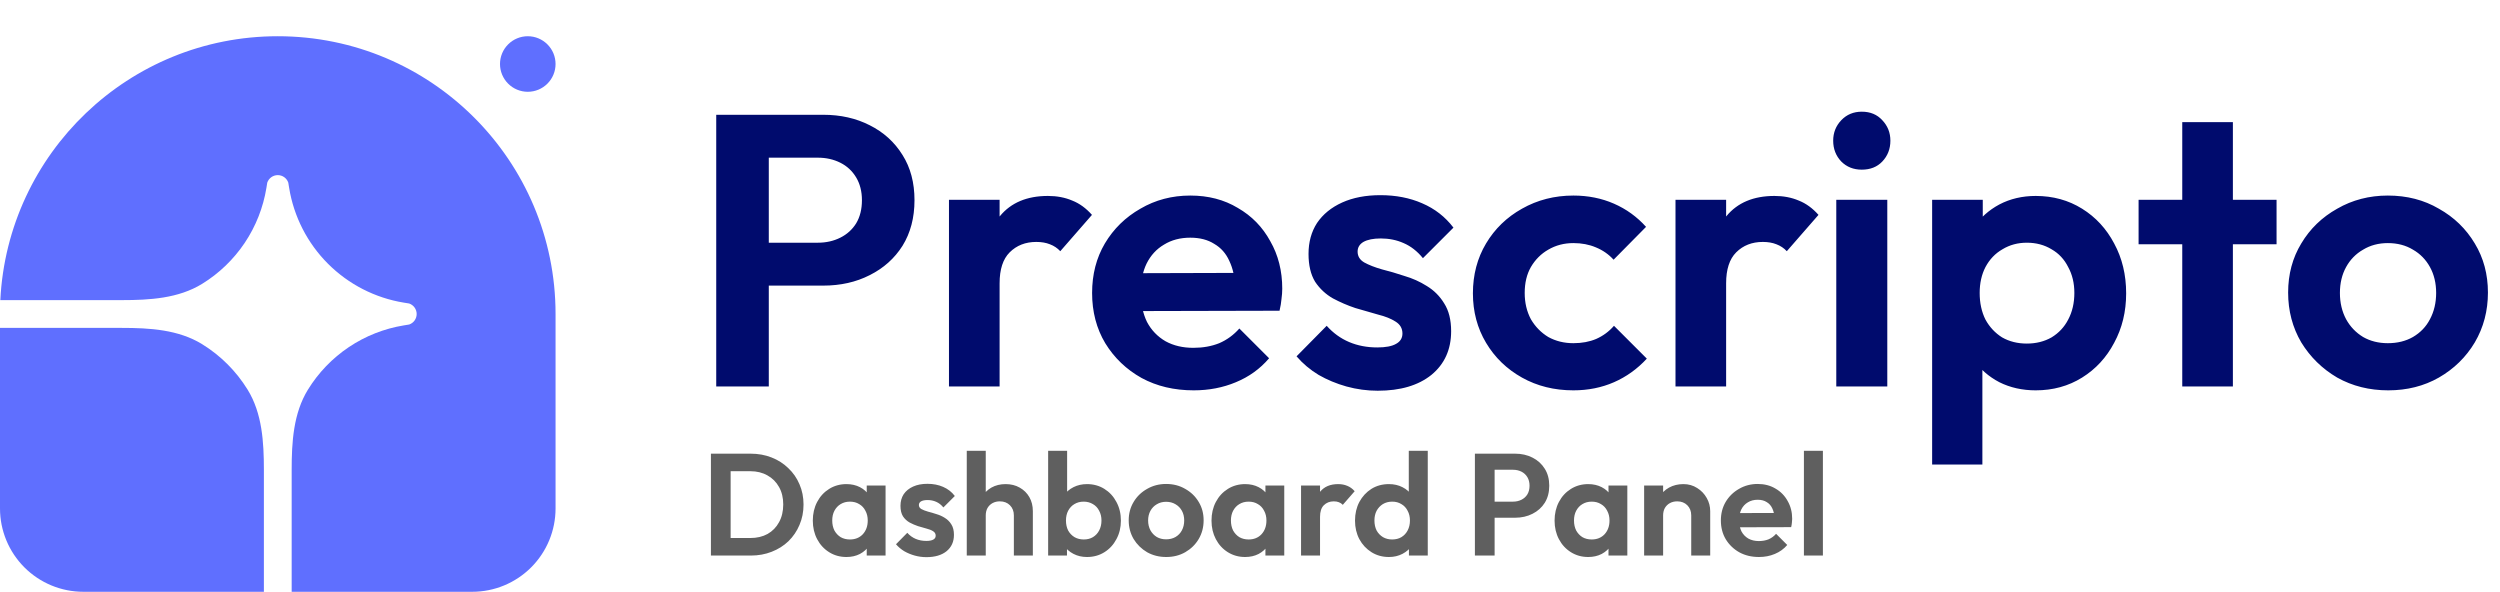
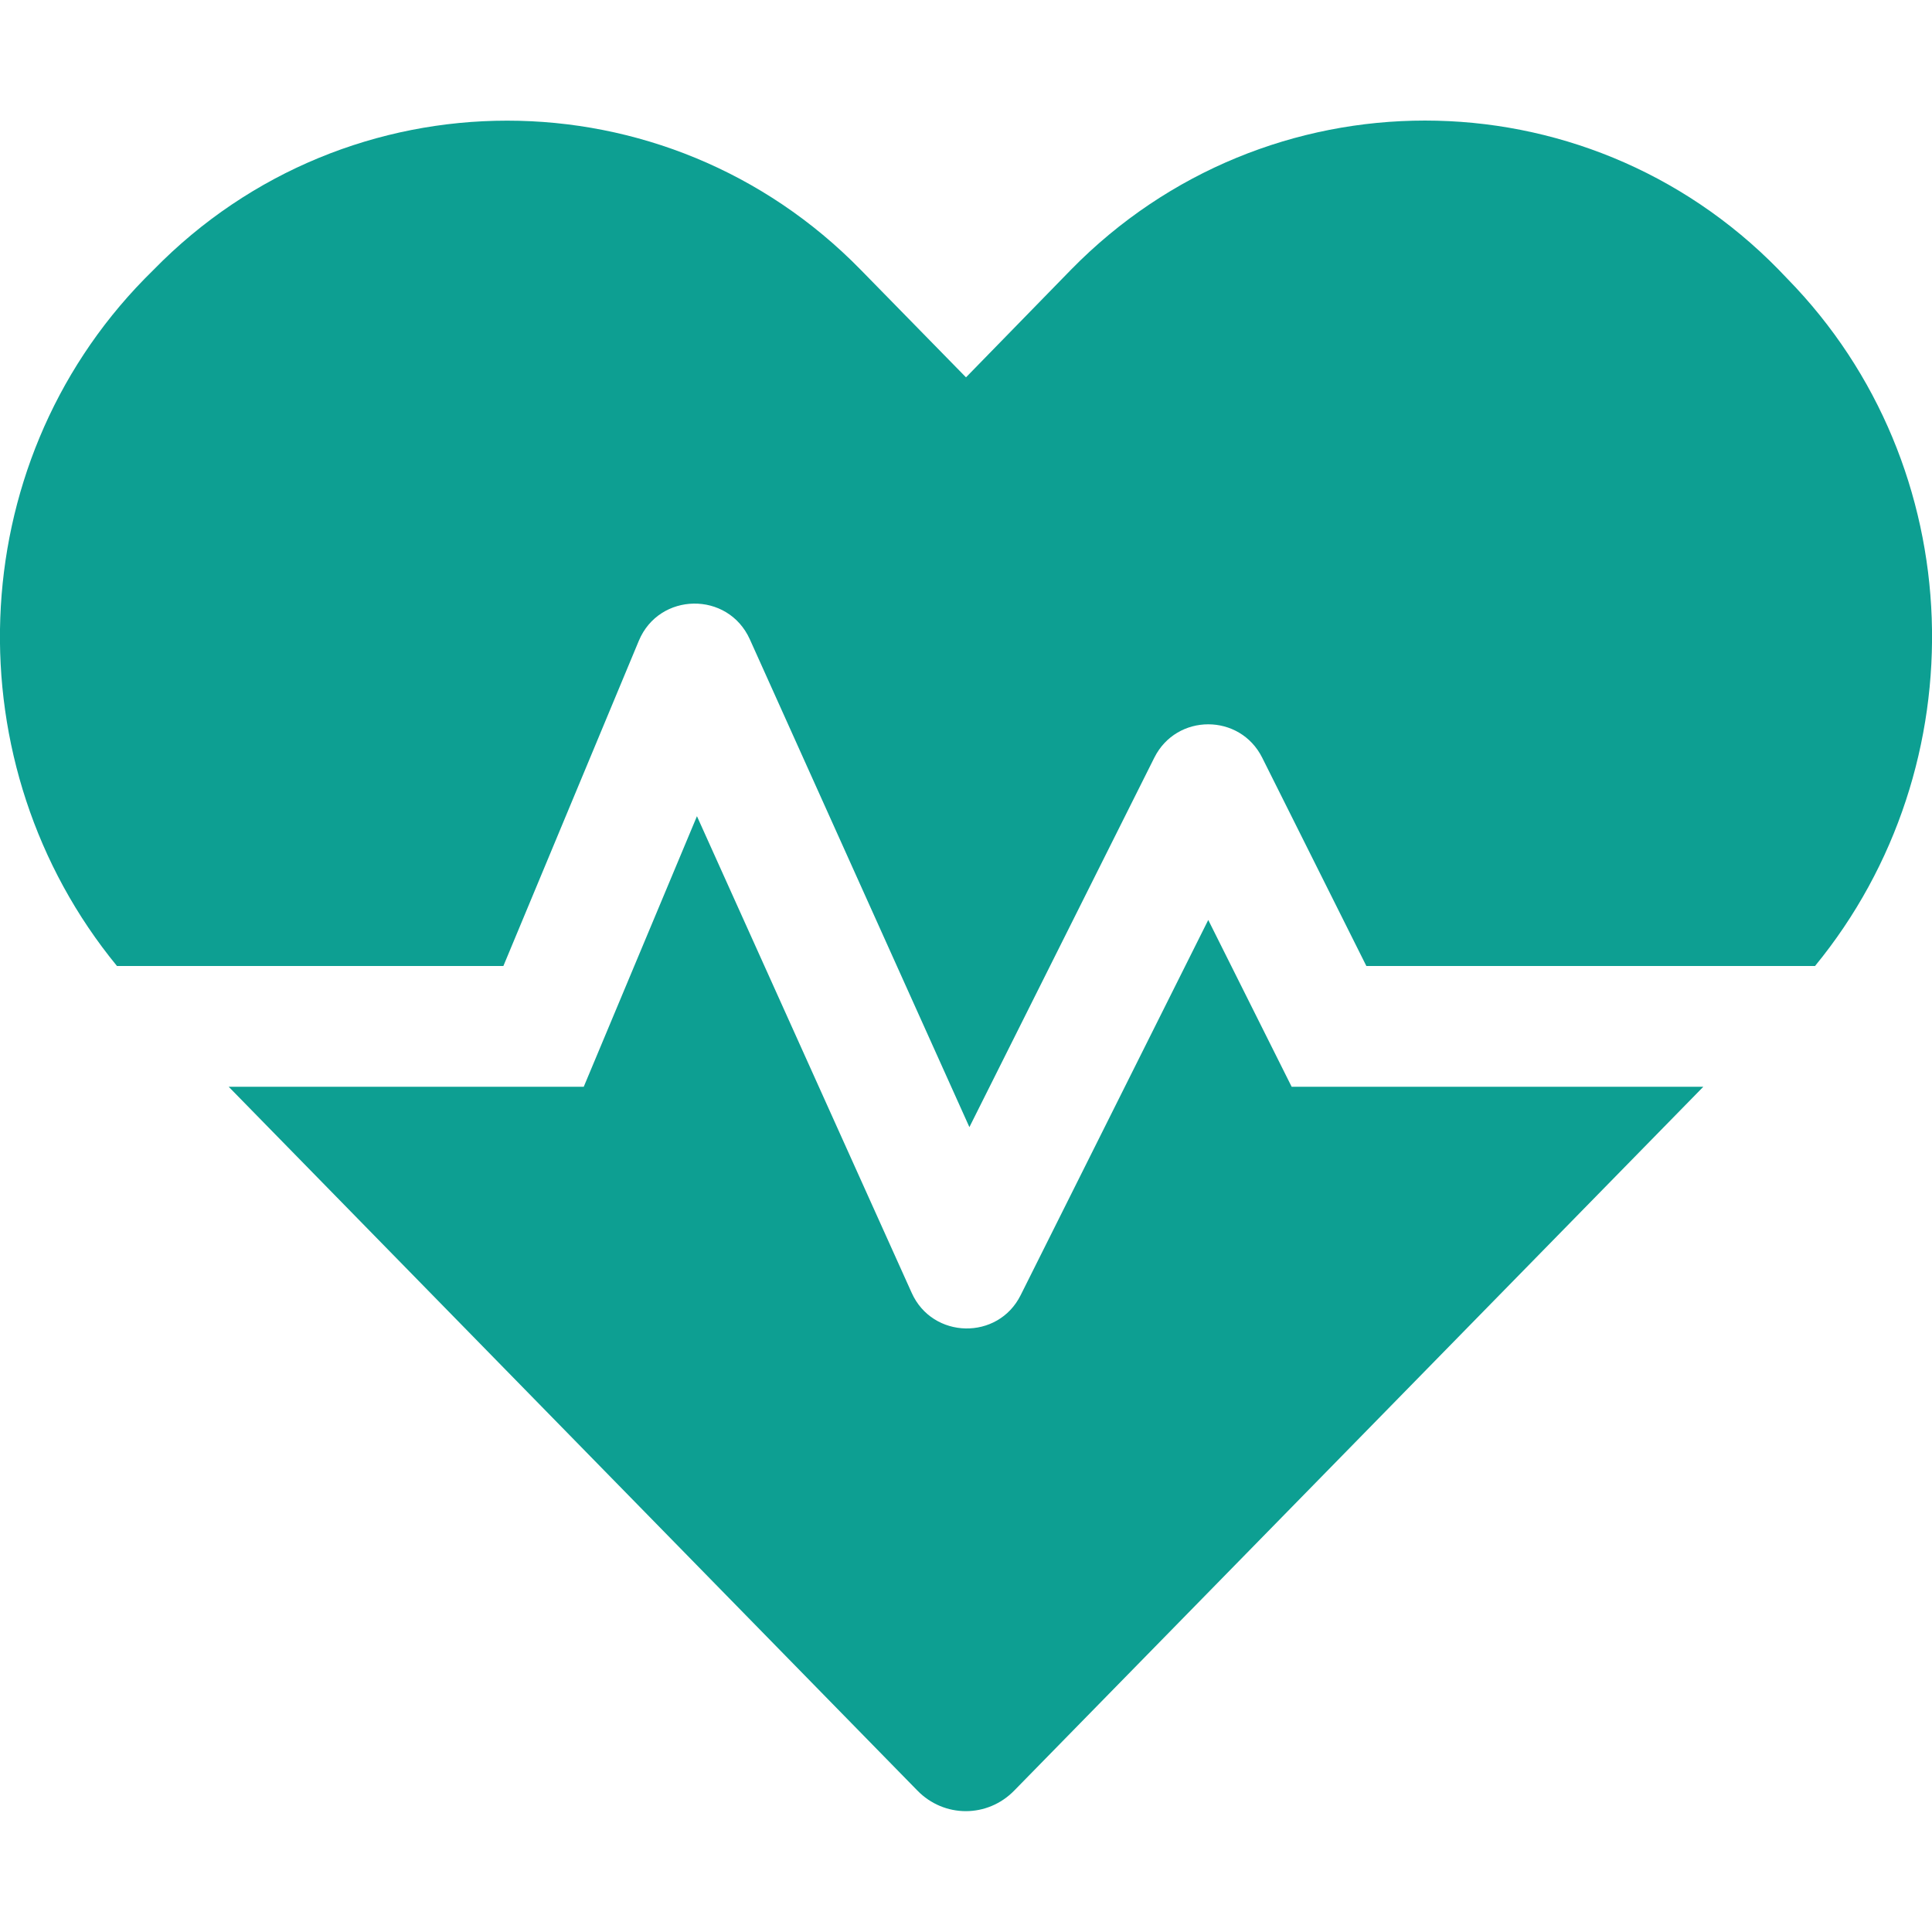
- <svg xmlns="http://www.w3.org/2000/svg" width="207" height="49" viewBox="0 0 207 49" fill="none">
-   <path d="M23 3C35.703 3 46 13.297 46 26V42.1C46 43.93 45.273 45.685 43.979 46.979C42.685 48.273 40.93 49 39.1 49H24.15V38.91C24.15 36.608 24.29 34.222 25.497 32.263C26.362 30.859 27.518 29.657 28.888 28.738C30.258 27.82 31.81 27.208 33.437 26.942L33.878 26.87C34.059 26.808 34.217 26.691 34.328 26.535C34.44 26.379 34.5 26.192 34.5 26C34.5 25.808 34.44 25.621 34.328 25.465C34.217 25.309 34.059 25.192 33.878 25.129L33.437 25.058C31.059 24.67 28.863 23.544 27.159 21.84C25.456 20.137 24.33 17.941 23.942 15.563L23.87 15.122C23.808 14.941 23.691 14.783 23.535 14.671C23.379 14.56 23.192 14.5 23 14.5C22.808 14.5 22.621 14.56 22.465 14.671C22.309 14.783 22.191 14.941 22.129 15.122L22.058 15.563C21.792 17.19 21.18 18.741 20.261 20.111C19.343 21.481 18.141 22.638 16.737 23.502C14.777 24.71 12.392 24.85 10.09 24.85H0.027C0.629 12.682 10.683 3 23 3Z" fill="#5F6FFF" />
-   <path d="M0 27.15H10.09C12.392 27.15 14.777 27.29 16.737 28.498C18.269 29.442 19.558 30.731 20.502 32.263C21.71 34.222 21.85 36.608 21.85 38.91V49H6.9C5.07 49 3.315 48.273 2.021 46.979C0.727 45.685 0 43.93 0 42.1L0 27.15ZM46 5.3C46 5.91 45.758 6.495 45.326 6.926C44.895 7.358 44.31 7.6 43.7 7.6C43.09 7.6 42.505 7.358 42.074 6.926C41.642 6.495 41.4 5.91 41.4 5.3C41.4 4.69 41.642 4.105 42.074 3.674C42.505 3.242 43.09 3 43.7 3C44.31 3 44.895 3.242 45.326 3.674C45.758 4.105 46 4.69 46 5.3Z" fill="#5F6FFF" />
-   <path d="M62.504 23.648V20.096H67.72C68.403 20.096 69.021 19.957 69.576 19.68C70.131 19.403 70.568 19.008 70.888 18.496C71.208 17.963 71.368 17.323 71.368 16.576C71.368 15.851 71.208 15.221 70.888 14.688C70.568 14.155 70.131 13.749 69.576 13.472C69.021 13.195 68.403 13.056 67.72 13.056H62.504V9.504H68.168C69.597 9.504 70.877 9.792 72.008 10.368C73.16 10.944 74.067 11.765 74.728 12.832C75.389 13.877 75.72 15.125 75.72 16.576C75.72 18.027 75.389 19.285 74.728 20.352C74.067 21.397 73.16 22.208 72.008 22.784C70.877 23.36 69.597 23.648 68.168 23.648H62.504ZM59.304 32V9.504H63.656V32H59.304ZM78.575 32V16.544H82.767V32H78.575ZM82.767 23.456L81.135 22.368C81.327 20.469 81.881 18.976 82.799 17.888C83.716 16.779 85.039 16.224 86.767 16.224C87.513 16.224 88.185 16.352 88.783 16.608C89.38 16.843 89.924 17.237 90.415 17.792L87.791 20.8C87.556 20.544 87.268 20.352 86.927 20.224C86.607 20.096 86.233 20.032 85.807 20.032C84.911 20.032 84.175 20.32 83.599 20.896C83.044 21.451 82.767 22.304 82.767 23.456ZM98.842 32.32C97.22 32.32 95.78 31.979 94.522 31.296C93.263 30.592 92.26 29.632 91.514 28.416C90.788 27.2 90.426 25.813 90.426 24.256C90.426 22.72 90.778 21.355 91.482 20.16C92.207 18.944 93.188 17.984 94.426 17.28C95.663 16.555 97.039 16.192 98.554 16.192C100.047 16.192 101.359 16.533 102.49 17.216C103.642 17.877 104.538 18.795 105.178 19.968C105.839 21.12 106.17 22.432 106.17 23.904C106.17 24.181 106.148 24.469 106.106 24.768C106.084 25.045 106.031 25.365 105.946 25.728L92.954 25.76V22.624L103.994 22.592L102.298 23.904C102.255 22.987 102.084 22.219 101.786 21.6C101.508 20.981 101.092 20.512 100.538 20.192C100.004 19.851 99.343 19.68 98.554 19.68C97.722 19.68 96.996 19.872 96.378 20.256C95.759 20.619 95.279 21.141 94.938 21.824C94.618 22.485 94.458 23.275 94.458 24.192C94.458 25.131 94.628 25.952 94.97 26.656C95.332 27.339 95.844 27.872 96.506 28.256C97.167 28.619 97.935 28.8 98.81 28.8C99.599 28.8 100.314 28.672 100.954 28.416C101.594 28.139 102.148 27.733 102.618 27.2L105.082 29.664C104.335 30.539 103.418 31.2 102.33 31.648C101.263 32.096 100.1 32.32 98.842 32.32ZM114.074 32.352C113.2 32.352 112.336 32.235 111.482 32C110.65 31.765 109.882 31.445 109.178 31.04C108.474 30.613 107.866 30.101 107.354 29.504L109.85 26.976C110.384 27.573 111.002 28.021 111.706 28.32C112.41 28.619 113.189 28.768 114.042 28.768C114.725 28.768 115.237 28.672 115.578 28.48C115.941 28.288 116.122 28 116.122 27.616C116.122 27.189 115.93 26.859 115.546 26.624C115.184 26.389 114.704 26.197 114.106 26.048C113.509 25.877 112.88 25.696 112.218 25.504C111.578 25.291 110.96 25.024 110.362 24.704C109.765 24.363 109.274 23.904 108.89 23.328C108.528 22.731 108.346 21.963 108.346 21.024C108.346 20.043 108.581 19.189 109.05 18.464C109.541 17.739 110.234 17.173 111.13 16.768C112.026 16.363 113.082 16.16 114.298 16.16C115.578 16.16 116.73 16.384 117.754 16.832C118.8 17.28 119.664 17.952 120.346 18.848L117.818 21.376C117.349 20.8 116.816 20.384 116.218 20.128C115.642 19.872 115.013 19.744 114.33 19.744C113.712 19.744 113.232 19.84 112.89 20.032C112.57 20.224 112.41 20.491 112.41 20.832C112.41 21.216 112.592 21.515 112.954 21.728C113.338 21.941 113.829 22.133 114.426 22.304C115.024 22.453 115.642 22.635 116.282 22.848C116.944 23.04 117.562 23.317 118.138 23.68C118.736 24.043 119.216 24.523 119.578 25.12C119.962 25.717 120.154 26.485 120.154 27.424C120.154 28.939 119.61 30.144 118.522 31.04C117.434 31.915 115.952 32.352 114.074 32.352ZM130.277 32.32C128.698 32.32 127.28 31.968 126.021 31.264C124.762 30.56 123.77 29.6 123.045 28.384C122.32 27.168 121.957 25.803 121.957 24.288C121.957 22.752 122.32 21.376 123.045 20.16C123.77 18.944 124.762 17.984 126.021 17.28C127.301 16.555 128.72 16.192 130.277 16.192C131.493 16.192 132.613 16.416 133.637 16.864C134.661 17.312 135.546 17.952 136.293 18.784L133.605 21.504C133.2 21.056 132.709 20.715 132.133 20.48C131.578 20.245 130.96 20.128 130.277 20.128C129.509 20.128 128.816 20.309 128.197 20.672C127.6 21.013 127.12 21.493 126.757 22.112C126.416 22.709 126.245 23.424 126.245 24.256C126.245 25.067 126.416 25.792 126.757 26.432C127.12 27.051 127.6 27.541 128.197 27.904C128.816 28.245 129.509 28.416 130.277 28.416C130.981 28.416 131.61 28.299 132.165 28.064C132.741 27.808 133.232 27.445 133.637 26.976L136.357 29.696C135.568 30.549 134.661 31.2 133.637 31.648C132.613 32.096 131.493 32.32 130.277 32.32ZM138.731 32V16.544H142.923V32H138.731ZM142.923 23.456L141.291 22.368C141.483 20.469 142.038 18.976 142.955 17.888C143.872 16.779 145.195 16.224 146.923 16.224C147.67 16.224 148.342 16.352 148.939 16.608C149.536 16.843 150.08 17.237 150.571 17.792L147.947 20.8C147.712 20.544 147.424 20.352 147.083 20.224C146.763 20.096 146.39 20.032 145.963 20.032C145.067 20.032 144.331 20.32 143.755 20.896C143.2 21.451 142.923 22.304 142.923 23.456ZM152.044 32V16.544H156.268V32H152.044ZM154.156 14.048C153.473 14.048 152.908 13.824 152.46 13.376C152.012 12.907 151.788 12.331 151.788 11.648C151.788 10.987 152.012 10.421 152.46 9.952C152.908 9.483 153.473 9.248 154.156 9.248C154.86 9.248 155.425 9.483 155.852 9.952C156.3 10.421 156.524 10.987 156.524 11.648C156.524 12.331 156.3 12.907 155.852 13.376C155.425 13.824 154.86 14.048 154.156 14.048ZM168.557 32.32C167.448 32.32 166.445 32.096 165.549 31.648C164.653 31.179 163.938 30.549 163.405 29.76C162.872 28.971 162.584 28.064 162.541 27.04V21.568C162.584 20.544 162.872 19.637 163.405 18.848C163.96 18.037 164.674 17.397 165.549 16.928C166.445 16.459 167.448 16.224 168.557 16.224C169.986 16.224 171.266 16.576 172.397 17.28C173.528 17.984 174.413 18.944 175.053 20.16C175.714 21.376 176.045 22.752 176.045 24.288C176.045 25.803 175.714 27.168 175.053 28.384C174.413 29.6 173.528 30.56 172.397 31.264C171.266 31.968 169.986 32.32 168.557 32.32ZM167.821 28.448C168.589 28.448 169.272 28.277 169.869 27.936C170.466 27.573 170.925 27.083 171.245 26.464C171.586 25.824 171.757 25.088 171.757 24.256C171.757 23.445 171.586 22.731 171.245 22.112C170.925 21.472 170.466 20.981 169.869 20.64C169.272 20.277 168.589 20.096 167.821 20.096C167.074 20.096 166.402 20.277 165.805 20.64C165.208 20.981 164.738 21.472 164.397 22.112C164.077 22.731 163.917 23.445 163.917 24.256C163.917 25.088 164.077 25.824 164.397 26.464C164.738 27.083 165.197 27.573 165.773 27.936C166.37 28.277 167.053 28.448 167.821 28.448ZM159.981 38.464V16.544H164.173V20.608L163.469 24.352L164.141 28.096V38.464H159.981ZM180.691 32V10.112H184.883V32H180.691ZM177.075 20.224V16.544H188.499V20.224H177.075ZM197.745 32.32C196.188 32.32 194.78 31.968 193.521 31.264C192.284 30.539 191.292 29.568 190.545 28.352C189.82 27.115 189.457 25.739 189.457 24.224C189.457 22.709 189.82 21.355 190.545 20.16C191.27 18.944 192.262 17.984 193.521 17.28C194.78 16.555 196.177 16.192 197.713 16.192C199.292 16.192 200.7 16.555 201.937 17.28C203.196 17.984 204.188 18.944 204.913 20.16C205.638 21.355 206.001 22.709 206.001 24.224C206.001 25.739 205.638 27.115 204.913 28.352C204.188 29.568 203.196 30.539 201.937 31.264C200.7 31.968 199.302 32.32 197.745 32.32ZM197.713 28.416C198.502 28.416 199.196 28.245 199.793 27.904C200.412 27.541 200.881 27.051 201.201 26.432C201.542 25.792 201.713 25.067 201.713 24.256C201.713 23.445 201.542 22.731 201.201 22.112C200.86 21.493 200.39 21.013 199.793 20.672C199.196 20.309 198.502 20.128 197.713 20.128C196.945 20.128 196.262 20.309 195.665 20.672C195.068 21.013 194.598 21.493 194.257 22.112C193.916 22.731 193.745 23.445 193.745 24.256C193.745 25.067 193.916 25.792 194.257 26.432C194.598 27.051 195.068 27.541 195.665 27.904C196.262 28.245 196.945 28.416 197.713 28.416Z" fill="#000B6D" />
-   <path d="M59.98 46V44.548H62.128C62.672 44.548 63.148 44.436 63.556 44.212C63.964 43.98 64.28 43.656 64.504 43.24C64.736 42.824 64.852 42.332 64.852 41.764C64.852 41.212 64.736 40.732 64.504 40.324C64.272 39.908 63.952 39.588 63.544 39.364C63.136 39.132 62.664 39.016 62.128 39.016H59.944V37.564H62.152C62.776 37.564 63.352 37.668 63.88 37.876C64.416 38.084 64.88 38.38 65.272 38.764C65.672 39.14 65.98 39.584 66.196 40.096C66.42 40.608 66.532 41.168 66.532 41.776C66.532 42.384 66.42 42.948 66.196 43.468C65.98 43.98 65.676 44.428 65.284 44.812C64.892 45.188 64.428 45.48 63.892 45.688C63.364 45.896 62.792 46 62.176 46H59.98ZM58.864 46V37.564H60.496V46H58.864ZM70.085 46.12C69.557 46.12 69.081 45.988 68.657 45.724C68.233 45.46 67.901 45.1 67.661 44.644C67.421 44.188 67.301 43.676 67.301 43.108C67.301 42.532 67.421 42.016 67.661 41.56C67.901 41.104 68.233 40.744 68.657 40.48C69.081 40.216 69.557 40.084 70.085 40.084C70.501 40.084 70.873 40.168 71.201 40.336C71.529 40.504 71.789 40.74 71.981 41.044C72.181 41.34 72.289 41.676 72.305 42.052V44.14C72.289 44.524 72.181 44.864 71.981 45.16C71.789 45.456 71.529 45.692 71.201 45.868C70.873 46.036 70.501 46.12 70.085 46.12ZM70.373 44.668C70.813 44.668 71.169 44.524 71.441 44.236C71.713 43.94 71.849 43.56 71.849 43.096C71.849 42.792 71.785 42.524 71.657 42.292C71.537 42.052 71.365 41.868 71.141 41.74C70.925 41.604 70.669 41.536 70.373 41.536C70.085 41.536 69.829 41.604 69.605 41.74C69.389 41.868 69.217 42.052 69.089 42.292C68.969 42.524 68.909 42.792 68.909 43.096C68.909 43.408 68.969 43.684 69.089 43.924C69.217 44.156 69.389 44.34 69.605 44.476C69.829 44.604 70.085 44.668 70.373 44.668ZM71.765 46V44.44L72.017 43.024L71.765 41.632V40.204H73.325V46H71.765ZM76.707 46.132C76.379 46.132 76.055 46.088 75.736 46C75.424 45.912 75.135 45.792 74.871 45.64C74.608 45.48 74.379 45.288 74.188 45.064L75.124 44.116C75.323 44.34 75.555 44.508 75.82 44.62C76.084 44.732 76.376 44.788 76.695 44.788C76.951 44.788 77.144 44.752 77.272 44.68C77.407 44.608 77.475 44.5 77.475 44.356C77.475 44.196 77.403 44.072 77.26 43.984C77.124 43.896 76.944 43.824 76.719 43.768C76.496 43.704 76.26 43.636 76.011 43.564C75.772 43.484 75.54 43.384 75.316 43.264C75.091 43.136 74.907 42.964 74.763 42.748C74.627 42.524 74.559 42.236 74.559 41.884C74.559 41.516 74.647 41.196 74.823 40.924C75.007 40.652 75.267 40.44 75.603 40.288C75.939 40.136 76.335 40.06 76.791 40.06C77.272 40.06 77.704 40.144 78.088 40.312C78.48 40.48 78.803 40.732 79.059 41.068L78.112 42.016C77.936 41.8 77.736 41.644 77.511 41.548C77.296 41.452 77.059 41.404 76.803 41.404C76.572 41.404 76.391 41.44 76.263 41.512C76.144 41.584 76.084 41.684 76.084 41.812C76.084 41.956 76.151 42.068 76.287 42.148C76.431 42.228 76.615 42.3 76.84 42.364C77.064 42.42 77.296 42.488 77.535 42.568C77.784 42.64 78.016 42.744 78.231 42.88C78.456 43.016 78.635 43.196 78.772 43.42C78.915 43.644 78.987 43.932 78.987 44.284C78.987 44.852 78.784 45.304 78.376 45.64C77.968 45.968 77.412 46.132 76.707 46.132ZM83.948 46V42.676C83.948 42.332 83.84 42.052 83.624 41.836C83.408 41.62 83.128 41.512 82.784 41.512C82.56 41.512 82.36 41.56 82.184 41.656C82.008 41.752 81.868 41.888 81.764 42.064C81.668 42.24 81.62 42.444 81.62 42.676L81.008 42.364C81.008 41.908 81.104 41.512 81.296 41.176C81.488 40.832 81.752 40.564 82.088 40.372C82.432 40.18 82.824 40.084 83.264 40.084C83.704 40.084 84.092 40.18 84.428 40.372C84.772 40.564 85.04 40.828 85.232 41.164C85.424 41.5 85.52 41.888 85.52 42.328V46H83.948ZM80.048 46V37.324H81.62V46H80.048ZM90.002 46.12C89.586 46.12 89.21 46.032 88.874 45.856C88.538 45.68 88.27 45.44 88.07 45.136C87.87 44.832 87.762 44.492 87.746 44.116V42.052C87.762 41.676 87.87 41.34 88.07 41.044C88.278 40.74 88.55 40.504 88.886 40.336C89.222 40.168 89.594 40.084 90.002 40.084C90.538 40.084 91.018 40.216 91.442 40.48C91.866 40.744 92.198 41.104 92.438 41.56C92.686 42.016 92.81 42.532 92.81 43.108C92.81 43.676 92.686 44.188 92.438 44.644C92.198 45.1 91.866 45.46 91.442 45.724C91.018 45.988 90.538 46.12 90.002 46.12ZM89.738 44.668C90.026 44.668 90.278 44.604 90.494 44.476C90.718 44.34 90.89 44.156 91.01 43.924C91.138 43.684 91.202 43.408 91.202 43.096C91.202 42.792 91.138 42.524 91.01 42.292C90.89 42.052 90.718 41.868 90.494 41.74C90.27 41.604 90.014 41.536 89.726 41.536C89.438 41.536 89.182 41.604 88.958 41.74C88.742 41.868 88.57 42.052 88.442 42.292C88.322 42.524 88.262 42.792 88.262 43.096C88.262 43.408 88.322 43.684 88.442 43.924C88.57 44.156 88.746 44.34 88.97 44.476C89.194 44.604 89.45 44.668 89.738 44.668ZM86.786 46V37.324H88.358V41.632L88.094 43.024L88.346 44.44V46H86.786ZM96.564 46.12C95.981 46.12 95.453 45.988 94.981 45.724C94.516 45.452 94.144 45.088 93.865 44.632C93.593 44.168 93.457 43.652 93.457 43.084C93.457 42.516 93.593 42.008 93.865 41.56C94.136 41.104 94.508 40.744 94.981 40.48C95.453 40.208 95.977 40.072 96.552 40.072C97.144 40.072 97.672 40.208 98.136 40.48C98.609 40.744 98.981 41.104 99.252 41.56C99.525 42.008 99.66 42.516 99.66 43.084C99.66 43.652 99.525 44.168 99.252 44.632C98.981 45.088 98.609 45.452 98.136 45.724C97.672 45.988 97.148 46.12 96.564 46.12ZM96.552 44.656C96.849 44.656 97.109 44.592 97.332 44.464C97.564 44.328 97.74 44.144 97.861 43.912C97.989 43.672 98.052 43.4 98.052 43.096C98.052 42.792 97.989 42.524 97.861 42.292C97.733 42.06 97.556 41.88 97.332 41.752C97.109 41.616 96.849 41.548 96.552 41.548C96.264 41.548 96.008 41.616 95.784 41.752C95.561 41.88 95.385 42.06 95.257 42.292C95.129 42.524 95.064 42.792 95.064 43.096C95.064 43.4 95.129 43.672 95.257 43.912C95.385 44.144 95.561 44.328 95.784 44.464C96.008 44.592 96.264 44.656 96.552 44.656ZM103.097 46.12C102.569 46.12 102.093 45.988 101.669 45.724C101.245 45.46 100.913 45.1 100.673 44.644C100.433 44.188 100.313 43.676 100.313 43.108C100.313 42.532 100.433 42.016 100.673 41.56C100.913 41.104 101.245 40.744 101.669 40.48C102.093 40.216 102.569 40.084 103.097 40.084C103.513 40.084 103.885 40.168 104.213 40.336C104.541 40.504 104.801 40.74 104.993 41.044C105.193 41.34 105.301 41.676 105.317 42.052V44.14C105.301 44.524 105.193 44.864 104.993 45.16C104.801 45.456 104.541 45.692 104.213 45.868C103.885 46.036 103.513 46.12 103.097 46.12ZM103.385 44.668C103.825 44.668 104.181 44.524 104.453 44.236C104.725 43.94 104.861 43.56 104.861 43.096C104.861 42.792 104.797 42.524 104.669 42.292C104.549 42.052 104.377 41.868 104.153 41.74C103.937 41.604 103.681 41.536 103.385 41.536C103.097 41.536 102.841 41.604 102.617 41.74C102.401 41.868 102.229 42.052 102.101 42.292C101.981 42.524 101.921 42.792 101.921 43.096C101.921 43.408 101.981 43.684 102.101 43.924C102.229 44.156 102.401 44.34 102.617 44.476C102.841 44.604 103.097 44.668 103.385 44.668ZM104.777 46V44.44L105.029 43.024L104.777 41.632V40.204H106.337V46H104.777ZM107.727 46V40.204H109.299V46H107.727ZM109.299 42.796L108.687 42.388C108.759 41.676 108.967 41.116 109.311 40.708C109.655 40.292 110.151 40.084 110.799 40.084C111.079 40.084 111.331 40.132 111.555 40.228C111.779 40.316 111.983 40.464 112.167 40.672L111.183 41.8C111.095 41.704 110.987 41.632 110.859 41.584C110.739 41.536 110.599 41.512 110.439 41.512C110.103 41.512 109.827 41.62 109.611 41.836C109.403 42.044 109.299 42.364 109.299 42.796ZM115.003 46.12C114.467 46.12 113.987 45.988 113.563 45.724C113.139 45.46 112.803 45.1 112.555 44.644C112.315 44.188 112.195 43.676 112.195 43.108C112.195 42.532 112.315 42.016 112.555 41.56C112.803 41.104 113.135 40.744 113.551 40.48C113.975 40.216 114.459 40.084 115.003 40.084C115.419 40.084 115.791 40.168 116.119 40.336C116.455 40.504 116.723 40.74 116.923 41.044C117.131 41.34 117.243 41.676 117.259 42.052V44.116C117.243 44.492 117.135 44.832 116.935 45.136C116.735 45.44 116.467 45.68 116.131 45.856C115.795 46.032 115.419 46.12 115.003 46.12ZM115.267 44.668C115.563 44.668 115.819 44.604 116.035 44.476C116.259 44.34 116.431 44.156 116.551 43.924C116.679 43.684 116.743 43.408 116.743 43.096C116.743 42.792 116.679 42.524 116.551 42.292C116.431 42.052 116.259 41.868 116.035 41.74C115.819 41.604 115.567 41.536 115.279 41.536C114.983 41.536 114.723 41.604 114.499 41.74C114.283 41.876 114.111 42.06 113.983 42.292C113.863 42.524 113.803 42.792 113.803 43.096C113.803 43.408 113.863 43.684 113.983 43.924C114.111 44.156 114.287 44.34 114.511 44.476C114.735 44.604 114.987 44.668 115.267 44.668ZM118.219 46H116.659V44.44L116.911 43.024L116.647 41.632V37.324H118.219V46ZM123.322 42.868V41.536H125.278C125.534 41.536 125.766 41.484 125.974 41.38C126.182 41.276 126.346 41.128 126.466 40.936C126.586 40.736 126.646 40.496 126.646 40.216C126.646 39.944 126.586 39.708 126.466 39.508C126.346 39.308 126.182 39.156 125.974 39.052C125.766 38.948 125.534 38.896 125.278 38.896H123.322V37.564H125.446C125.982 37.564 126.462 37.672 126.886 37.888C127.318 38.104 127.658 38.412 127.906 38.812C128.154 39.204 128.278 39.672 128.278 40.216C128.278 40.76 128.154 41.232 127.906 41.632C127.658 42.024 127.318 42.328 126.886 42.544C126.462 42.76 125.982 42.868 125.446 42.868H123.322ZM122.122 46V37.564H123.754V46H122.122ZM131.503 46.12C130.975 46.12 130.499 45.988 130.075 45.724C129.651 45.46 129.319 45.1 129.079 44.644C128.839 44.188 128.719 43.676 128.719 43.108C128.719 42.532 128.839 42.016 129.079 41.56C129.319 41.104 129.651 40.744 130.075 40.48C130.499 40.216 130.975 40.084 131.503 40.084C131.919 40.084 132.291 40.168 132.619 40.336C132.947 40.504 133.207 40.74 133.399 41.044C133.599 41.34 133.707 41.676 133.723 42.052V44.14C133.707 44.524 133.599 44.864 133.399 45.16C133.207 45.456 132.947 45.692 132.619 45.868C132.291 46.036 131.919 46.12 131.503 46.12ZM131.791 44.668C132.231 44.668 132.587 44.524 132.859 44.236C133.131 43.94 133.267 43.56 133.267 43.096C133.267 42.792 133.203 42.524 133.075 42.292C132.955 42.052 132.783 41.868 132.559 41.74C132.343 41.604 132.087 41.536 131.791 41.536C131.503 41.536 131.247 41.604 131.023 41.74C130.807 41.868 130.635 42.052 130.507 42.292C130.387 42.524 130.327 42.792 130.327 43.096C130.327 43.408 130.387 43.684 130.507 43.924C130.635 44.156 130.807 44.34 131.023 44.476C131.247 44.604 131.503 44.668 131.791 44.668ZM133.183 46V44.44L133.435 43.024L133.183 41.632V40.204H134.743V46H133.183ZM140.034 46V42.676C140.034 42.332 139.926 42.052 139.71 41.836C139.494 41.62 139.214 41.512 138.87 41.512C138.646 41.512 138.446 41.56 138.27 41.656C138.094 41.752 137.954 41.888 137.85 42.064C137.754 42.24 137.706 42.444 137.706 42.676L137.094 42.364C137.094 41.908 137.19 41.512 137.382 41.176C137.582 40.832 137.854 40.564 138.198 40.372C138.55 40.18 138.946 40.084 139.386 40.084C139.81 40.084 140.19 40.192 140.526 40.408C140.862 40.616 141.126 40.892 141.318 41.236C141.51 41.572 141.605 41.936 141.605 42.328V46H140.034ZM136.134 46V40.204H137.706V46H136.134ZM145.644 46.12C145.036 46.12 144.496 45.992 144.024 45.736C143.552 45.472 143.176 45.112 142.896 44.656C142.624 44.2 142.488 43.68 142.488 43.096C142.488 42.52 142.62 42.008 142.884 41.56C143.156 41.104 143.524 40.744 143.988 40.48C144.452 40.208 144.968 40.072 145.536 40.072C146.096 40.072 146.588 40.2 147.012 40.456C147.444 40.704 147.78 41.048 148.02 41.488C148.268 41.92 148.392 42.412 148.392 42.964C148.392 43.068 148.384 43.176 148.368 43.288C148.36 43.392 148.34 43.512 148.308 43.648L143.436 43.66V42.484L147.576 42.472L146.94 42.964C146.924 42.62 146.86 42.332 146.748 42.1C146.644 41.868 146.488 41.692 146.28 41.572C146.08 41.444 145.832 41.38 145.536 41.38C145.224 41.38 144.952 41.452 144.72 41.596C144.488 41.732 144.308 41.928 144.18 42.184C144.06 42.432 144 42.728 144 43.072C144 43.424 144.064 43.732 144.192 43.996C144.328 44.252 144.52 44.452 144.768 44.596C145.016 44.732 145.304 44.8 145.632 44.8C145.928 44.8 146.196 44.752 146.436 44.656C146.676 44.552 146.884 44.4 147.06 44.2L147.984 45.124C147.704 45.452 147.36 45.7 146.952 45.868C146.552 46.036 146.116 46.12 145.644 46.12ZM149.364 46V37.324H150.936V46H149.364Z" fill="#5F5F5F" />
+ <svg xmlns="http://www.w3.org/2000/svg" stroke="currentColor" fill="currentColor" stroke-width="0" viewBox="0 0 512 512">
+   <path d="M320.2 243.8l-49.7 99.4c-6 12.1-23.4 11.7-28.9-.6l-56.9-126.3-30 71.7H60.6l182.5 186.5c7.1 7.3 18.6 7.3 25.7 0L451.4 288H342.3l-22.1-44.2zM473.7 73.9l-2.4-2.5c-51.5-52.6-135.8-52.6-187.4 0L256 100l-27.9-28.5c-51.5-52.7-135.9-52.7-187.4 0l-2.4 2.4C-10.4 123.7-12.5 203 31 256h102.4l35.9-86.2c5.4-12.9 23.6-13.2 29.4-.4l58.2 129.3 49-97.9c5.9-11.8 22.7-11.8 28.6 0l27.6 55.2H481c43.5-53 41.4-132.3-7.3-182.1z" fill="#0d9f92" />
</svg>
